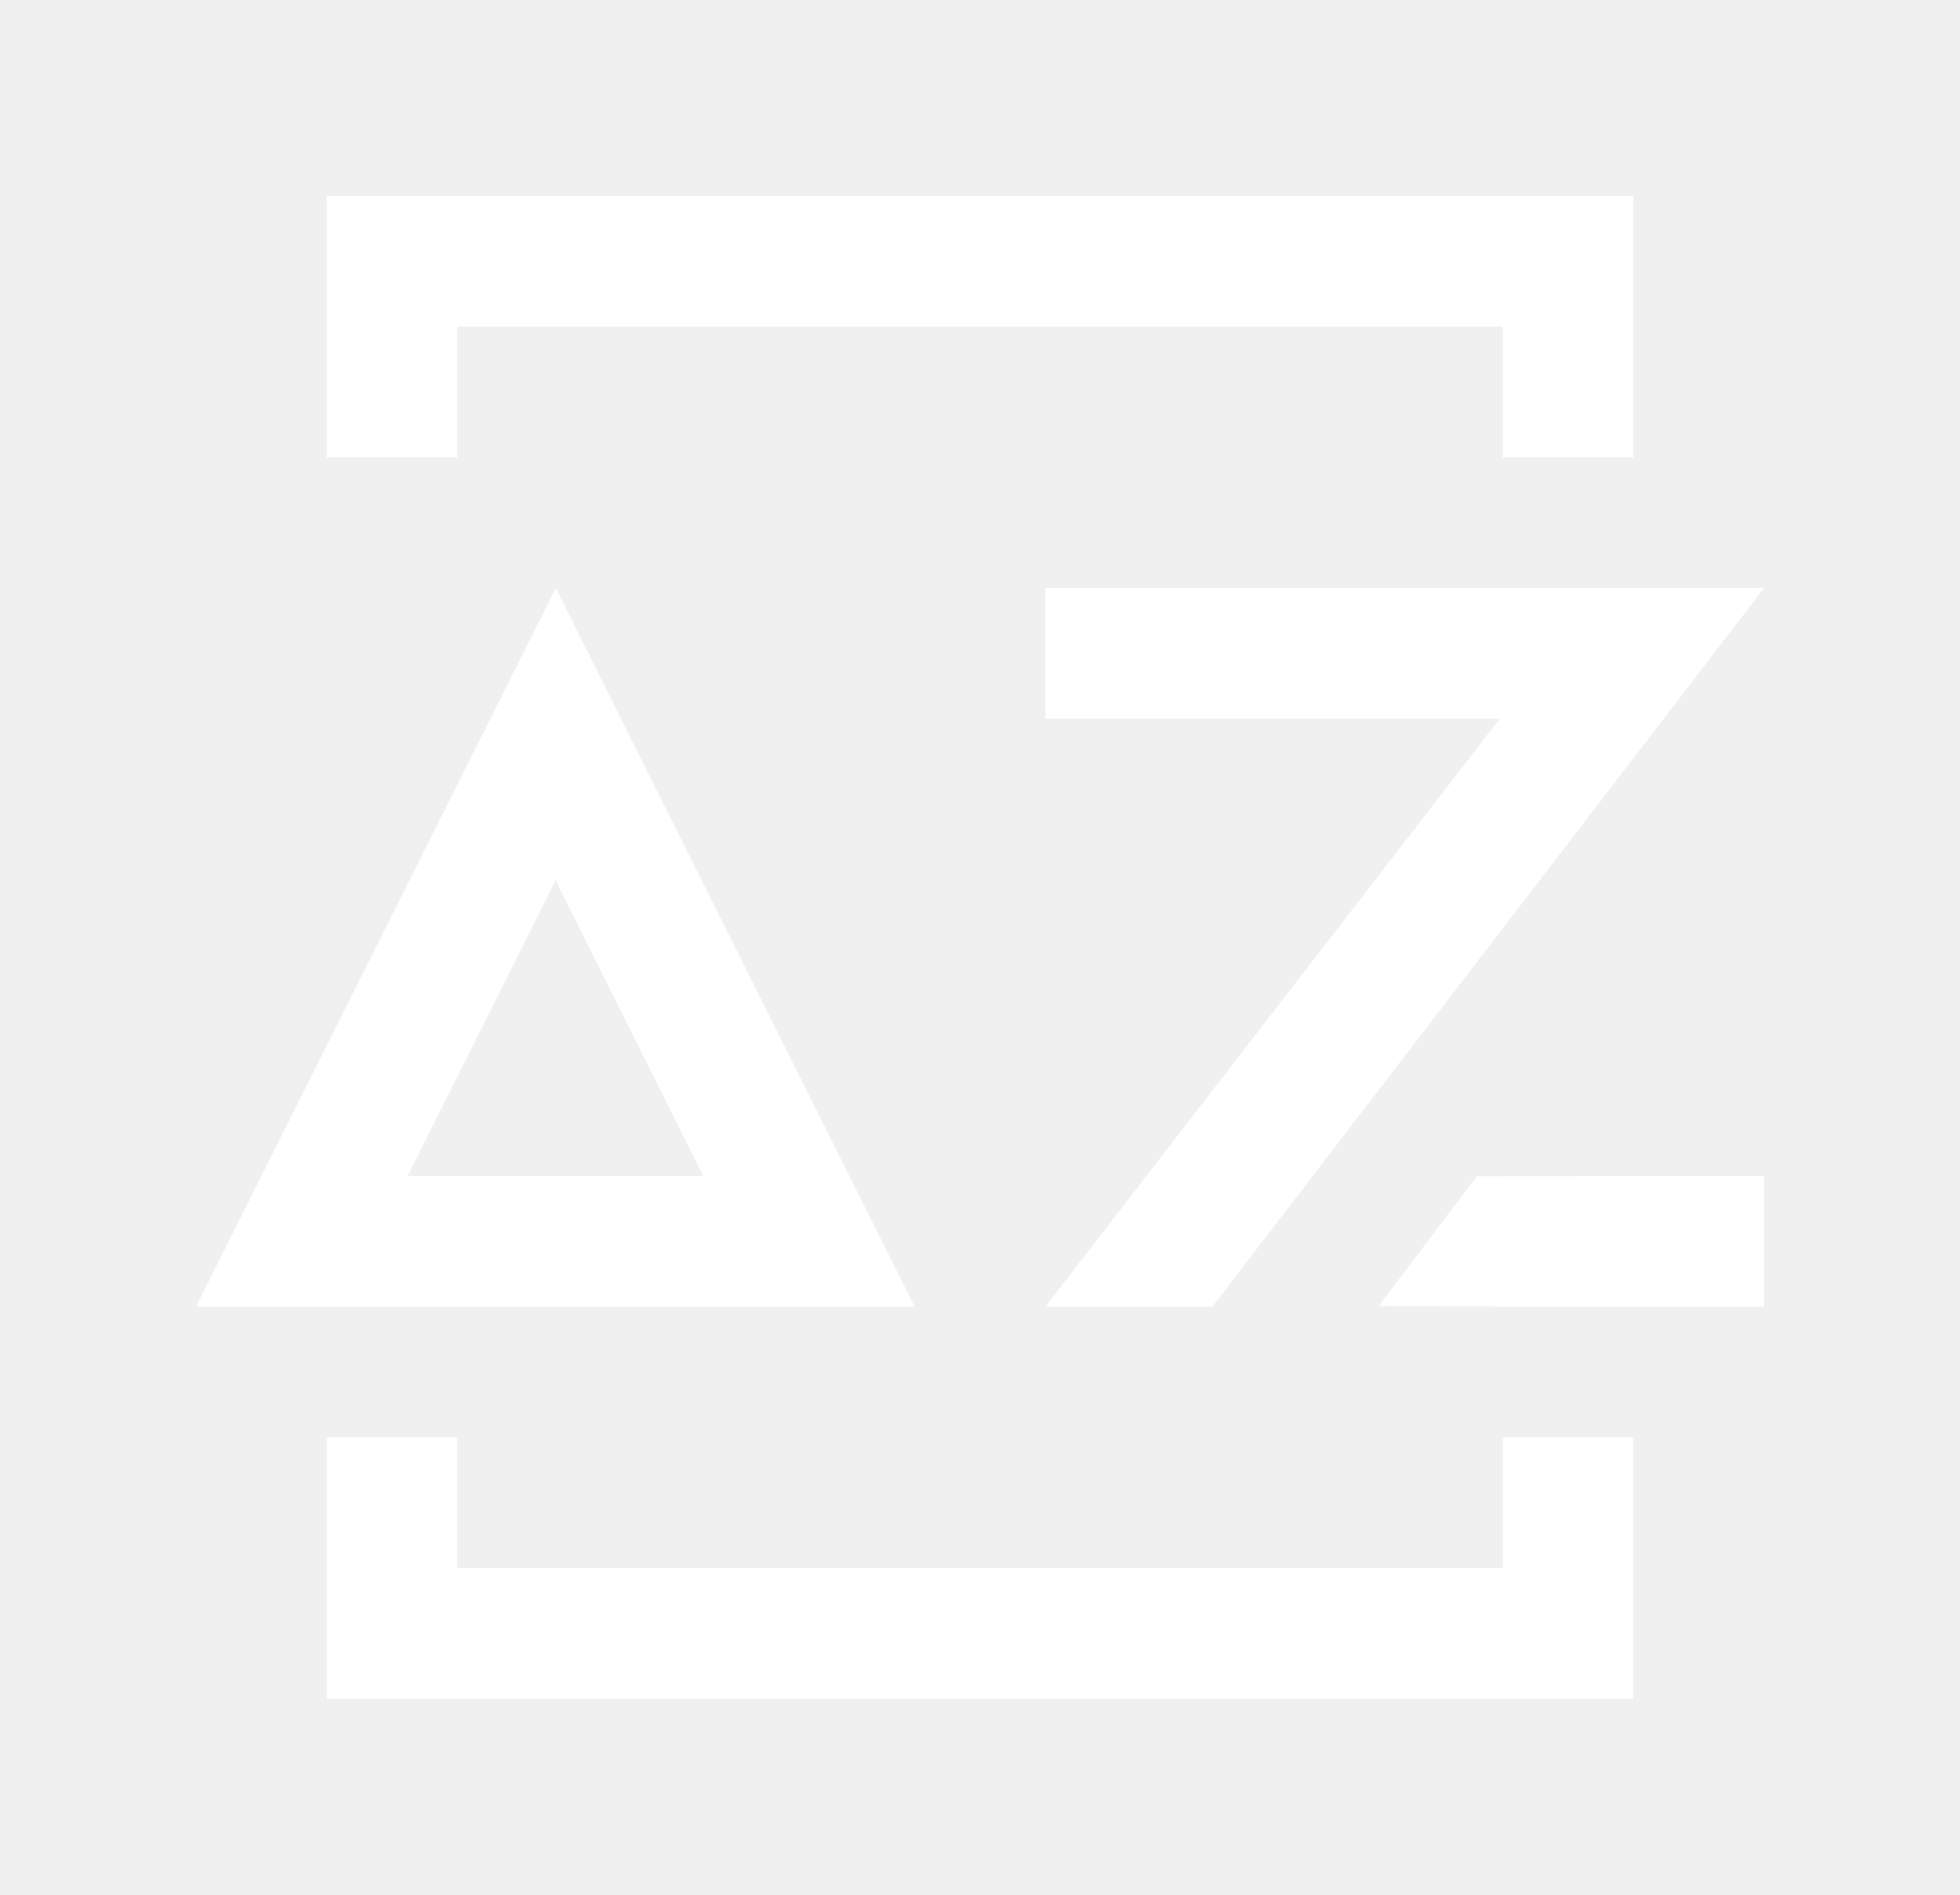
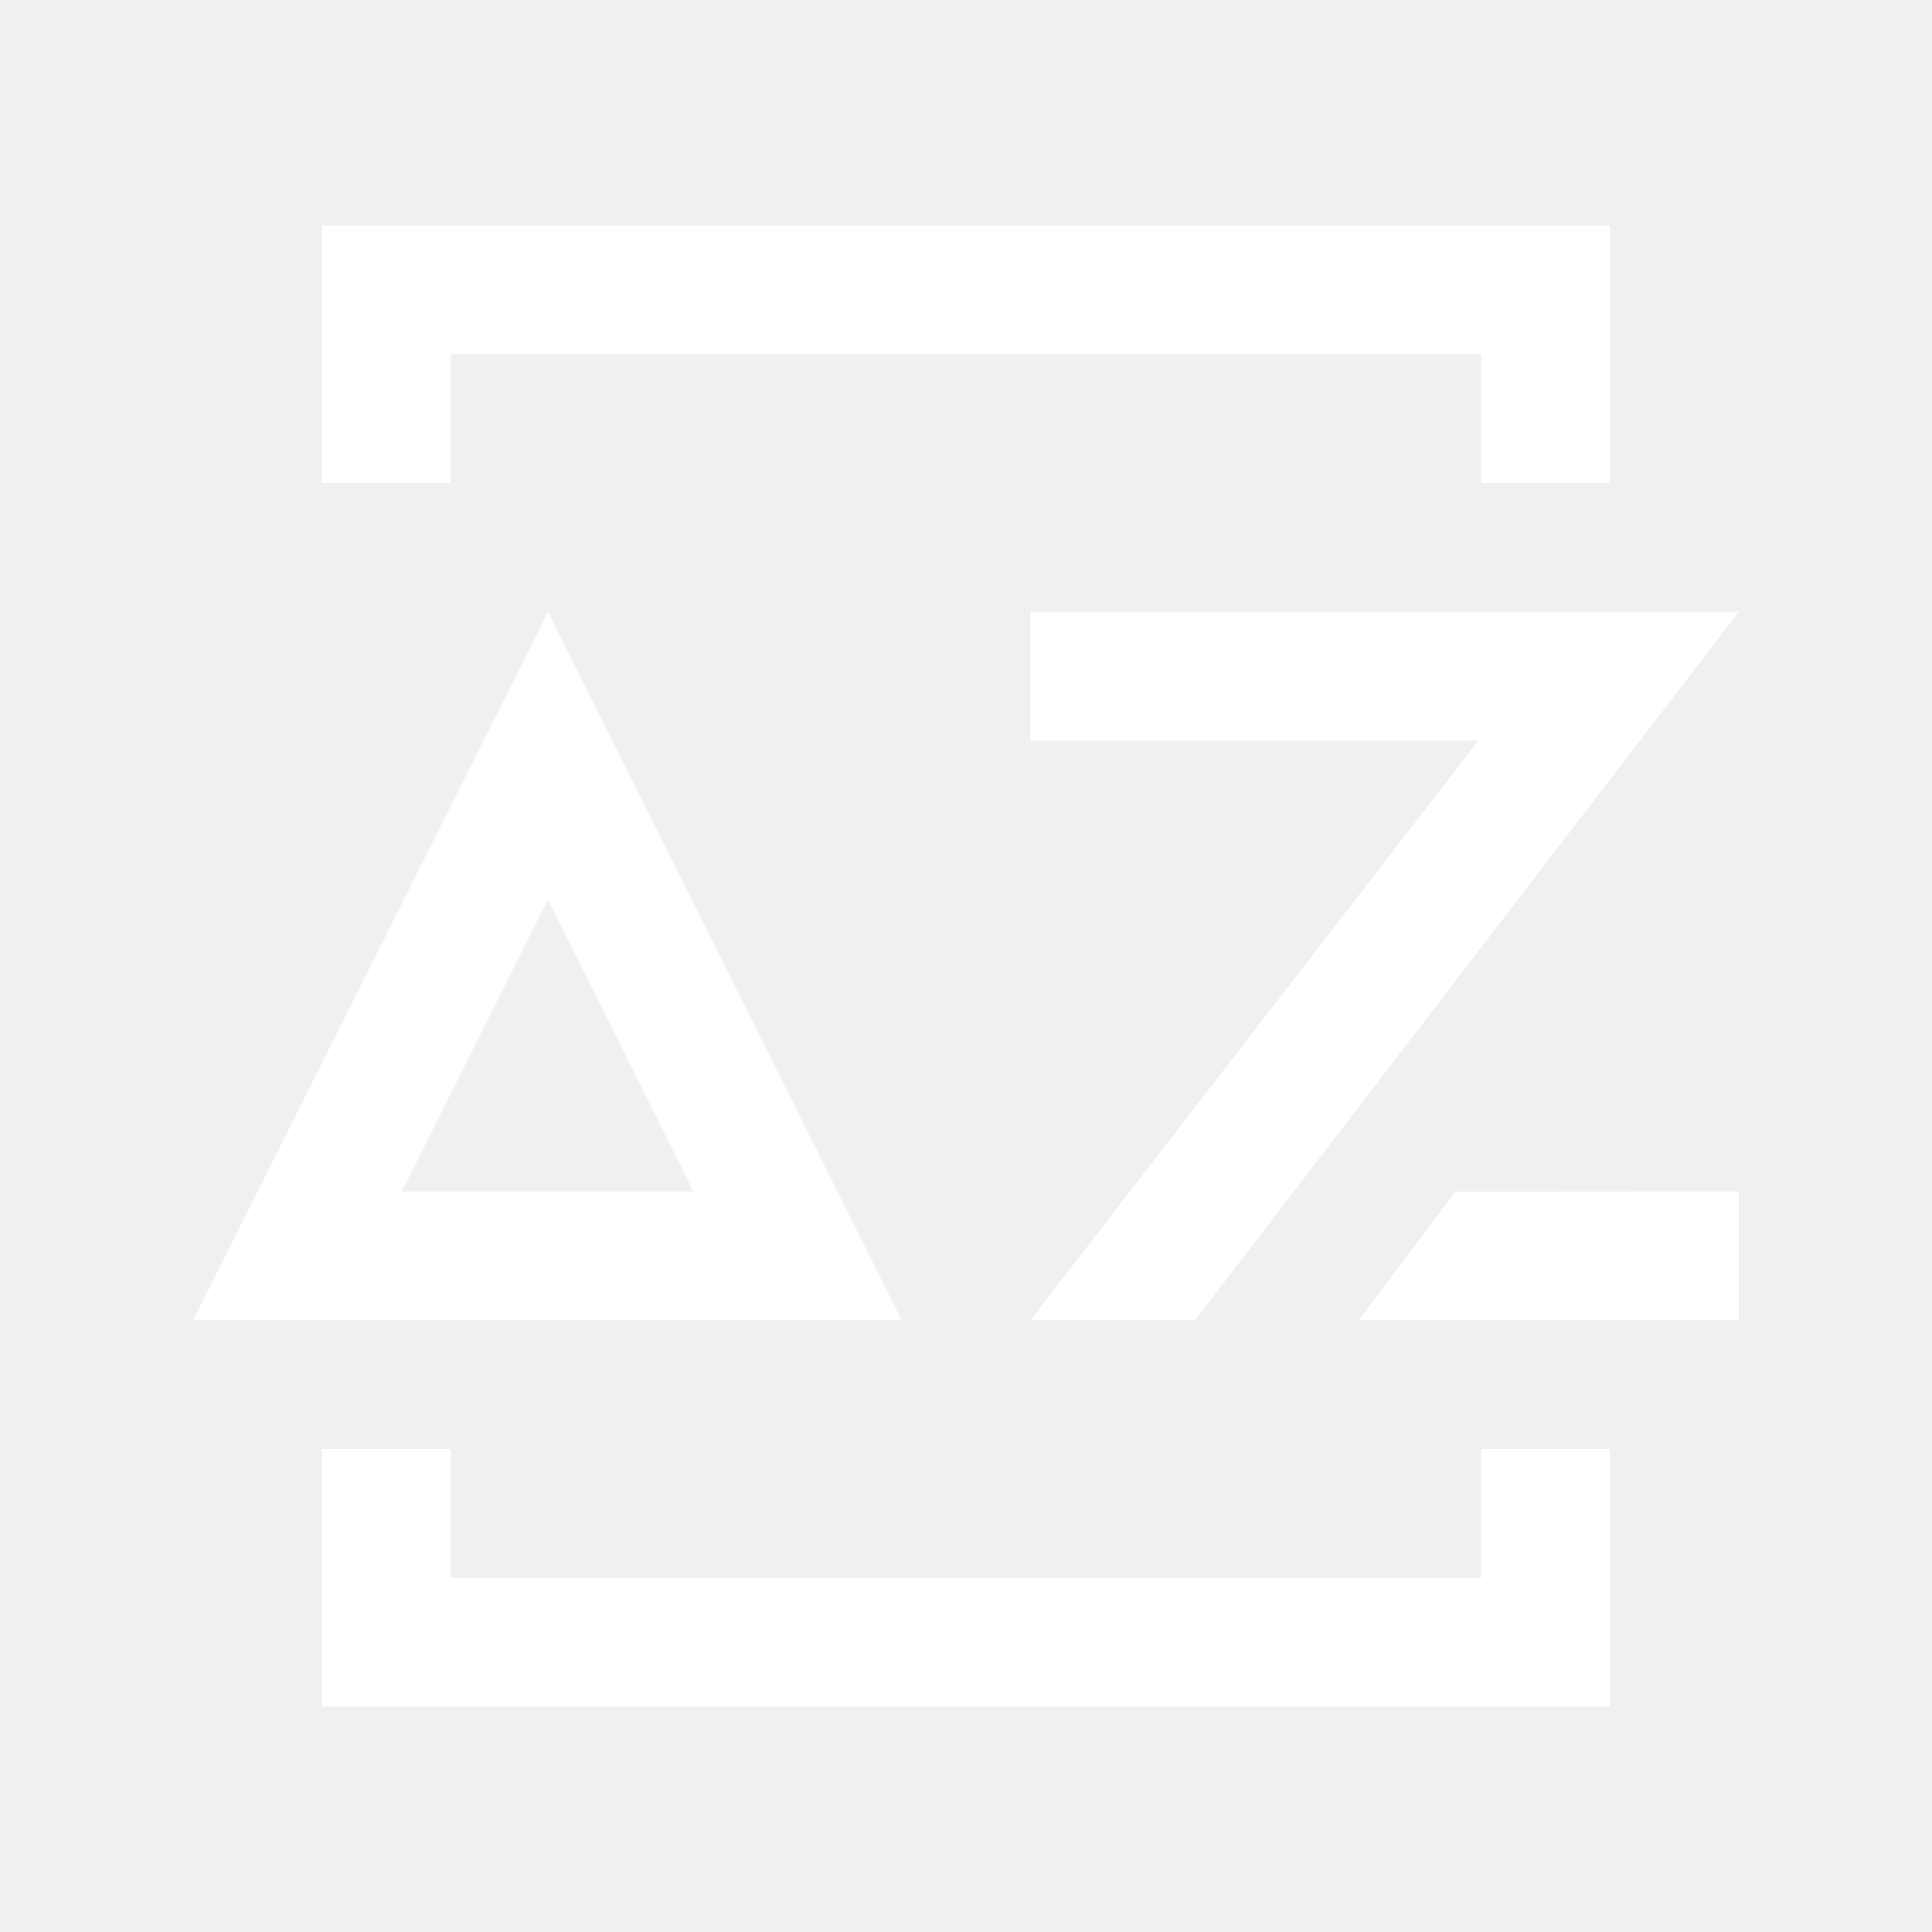
- <svg xmlns="http://www.w3.org/2000/svg" version="1.1" id="reduced" x="0px" y="0px" width="600px" height="580px" viewBox="0 0 600 580" xml:space="preserve">
+ <svg xmlns="http://www.w3.org/2000/svg" version="1.1" id="reduced" x="0px" y="0px" width="600px" height="600px" viewBox="0 0 600 580" xml:space="preserve">
  <path fill="white" d="M100,140V60h400v80h-40v-40H140v40H100z M460,440v40H140v-40h-40v80h400v-80H460z M320,220h139.125L320,400h51.125L540,180  H320V220z M540,360l-87.938,0.062L422,399.875L540,400V360z M170.095,269.442L124.759,360h90.557L170.095,269.442 M170.141,180  L280,400H60L170.141,180L170.141,180z" />
</svg>
